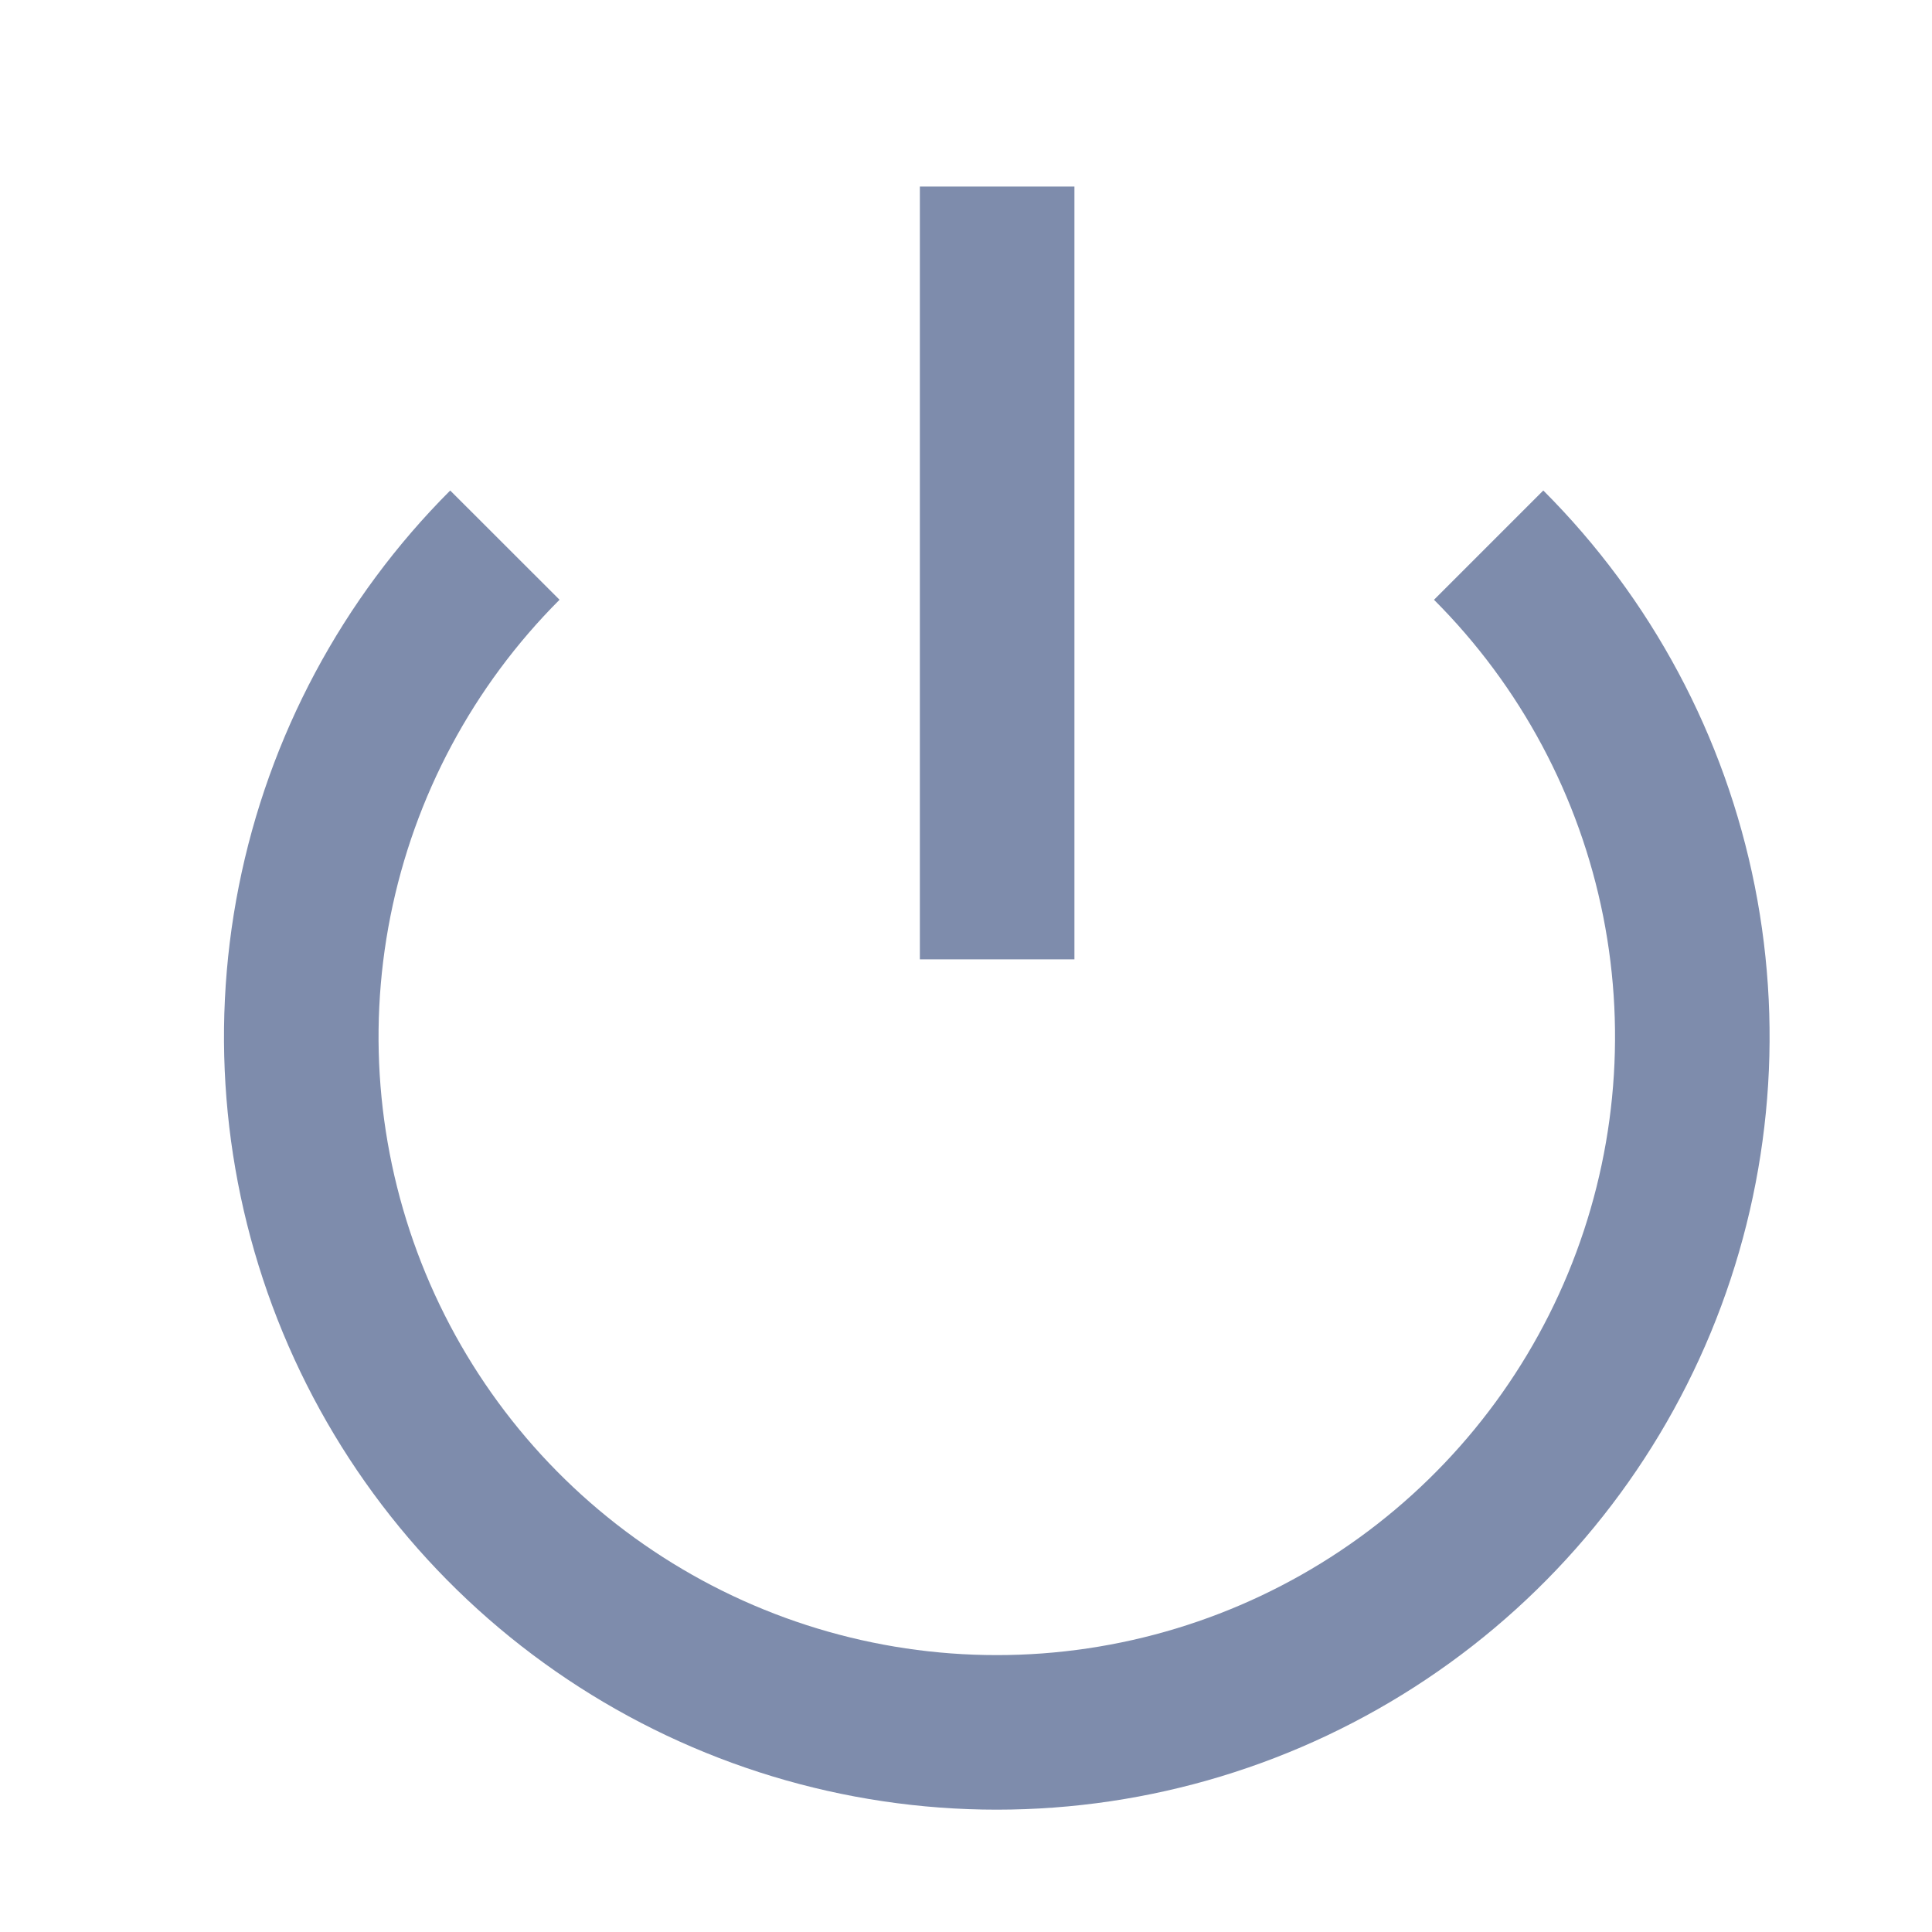
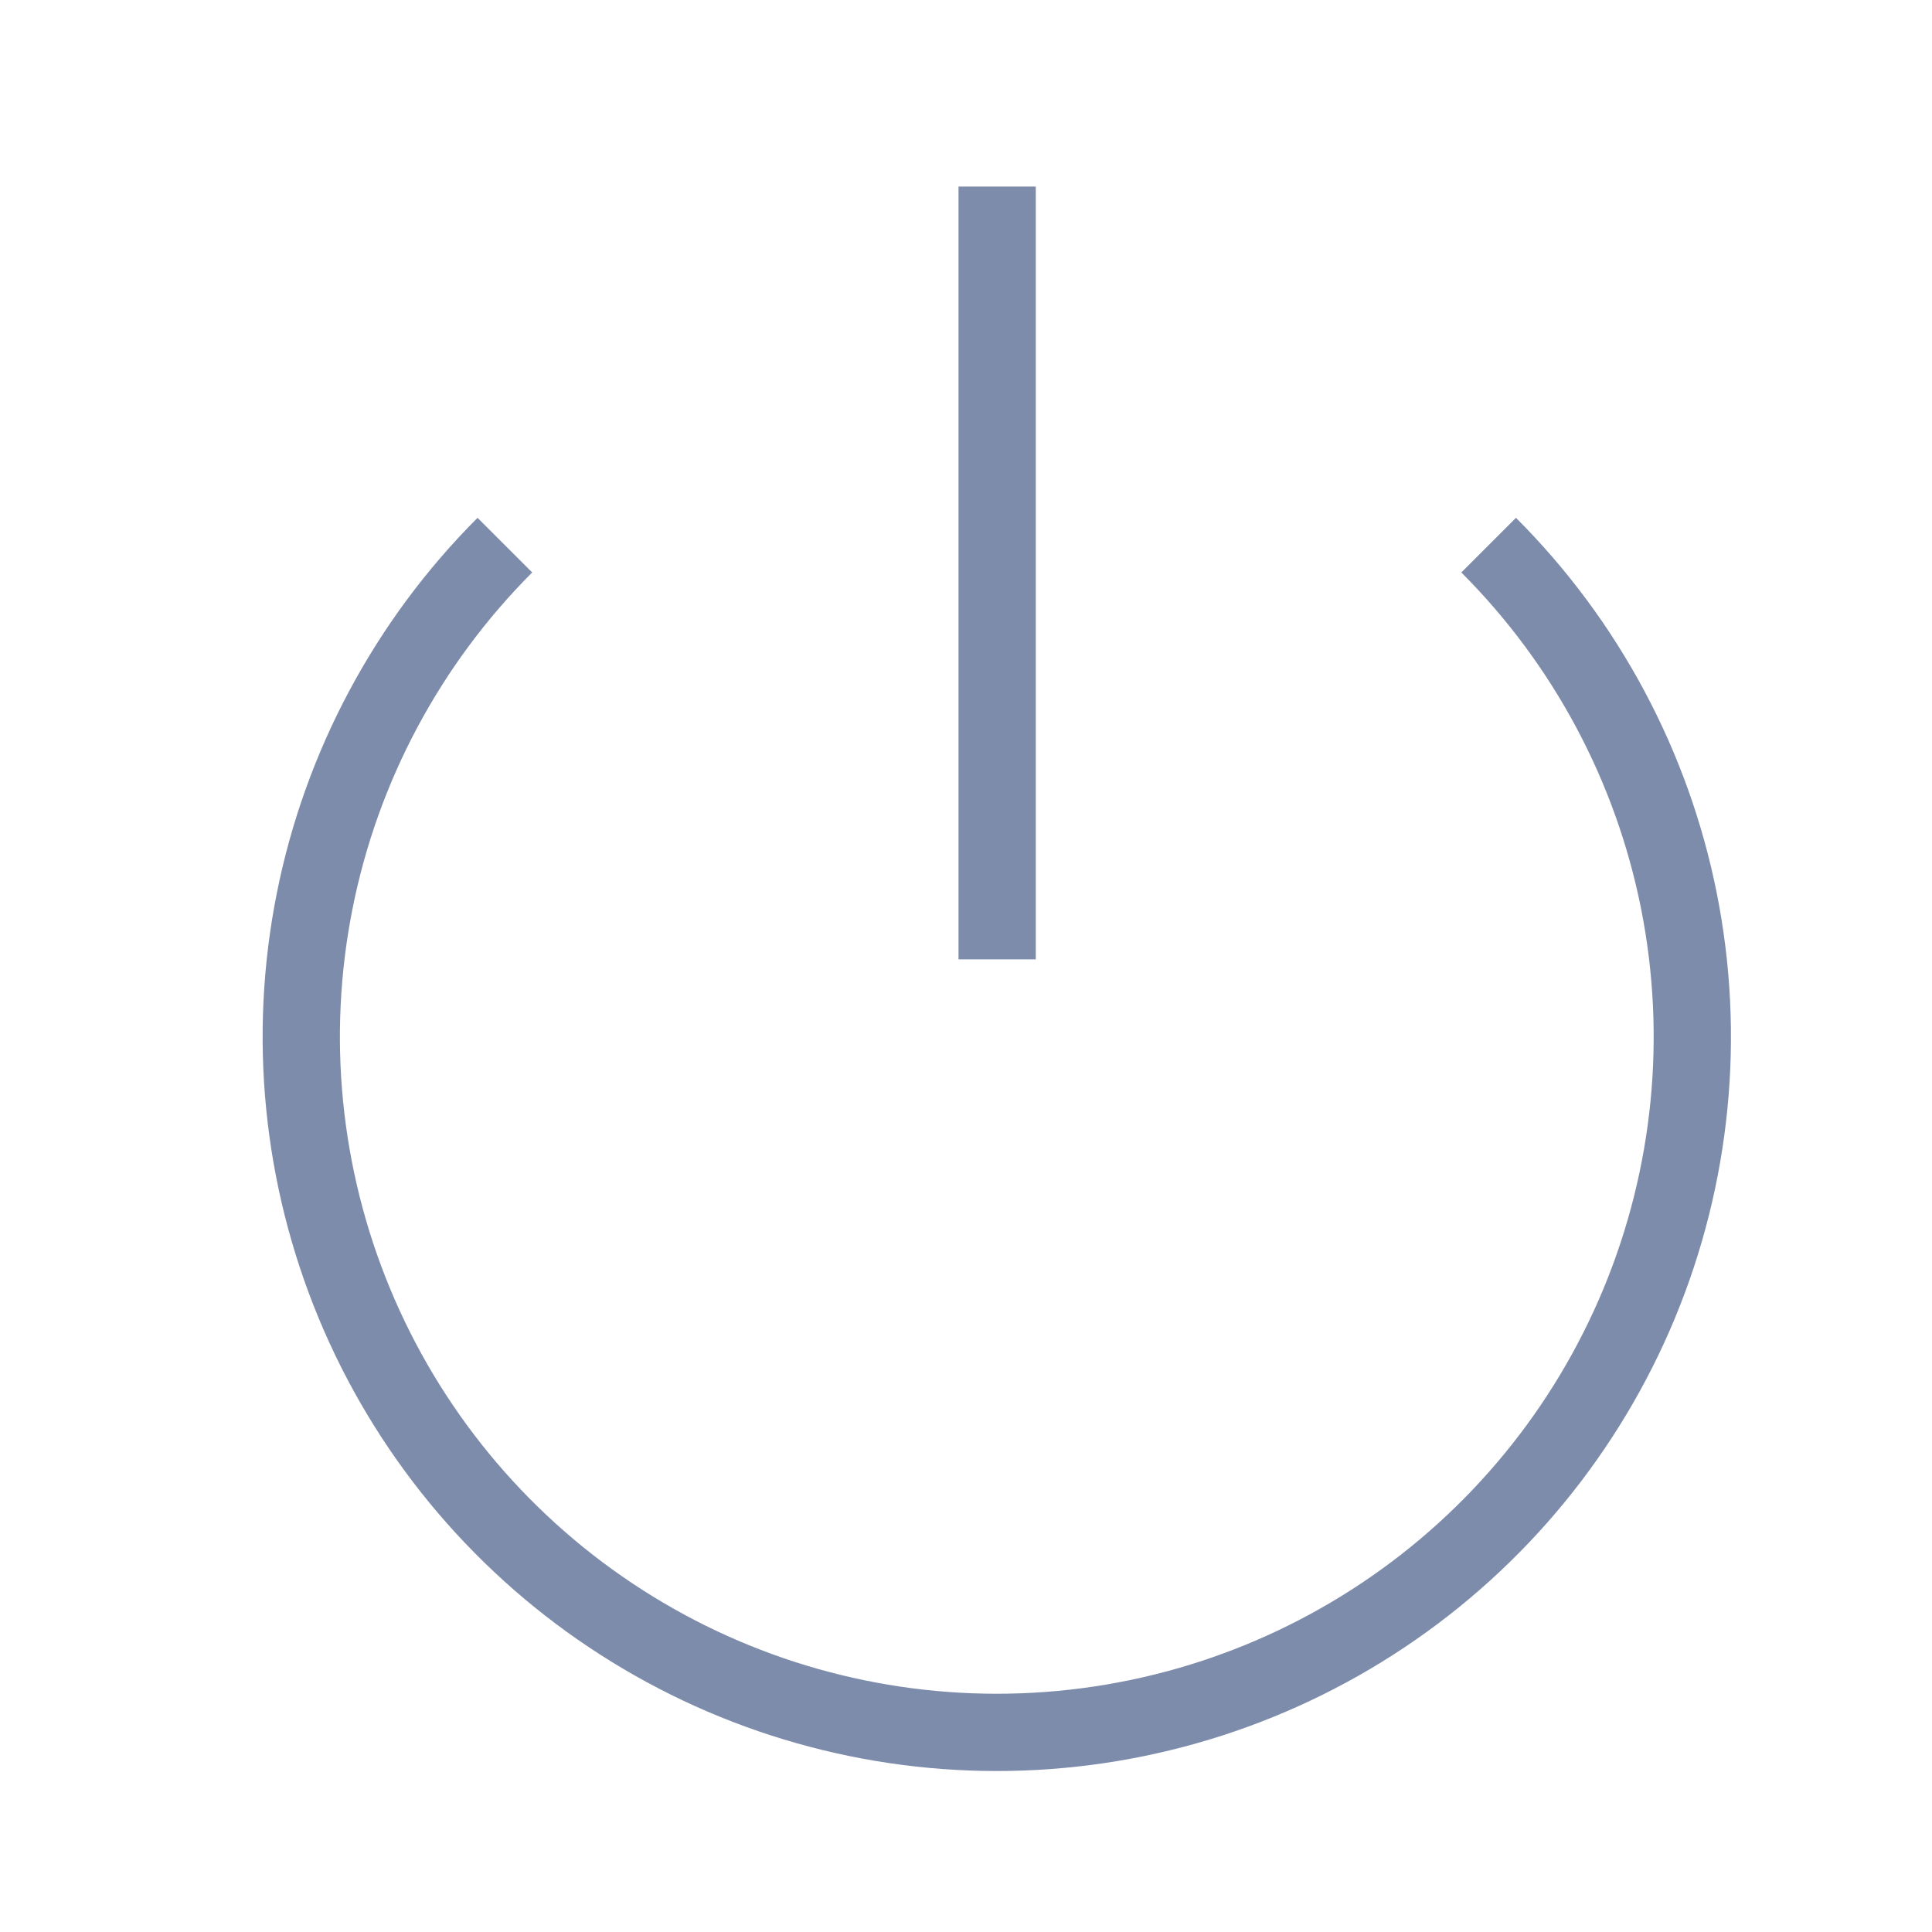
<svg xmlns="http://www.w3.org/2000/svg" className="icon me-3" width="25" height="25" viewBox="0 0 25 25" fill="none">
-   <path d="M19.263 7.054C20.522 8.313 21.379 9.916 21.726 11.662C22.073 13.408 21.894 15.217 21.213 16.862C20.532 18.506 19.378 19.912 17.898 20.9C16.418 21.889 14.678 22.417 12.898 22.417C11.118 22.417 9.379 21.889 7.899 20.9C6.419 19.912 5.265 18.506 4.584 16.862C3.903 15.217 3.724 13.408 4.071 11.662C4.418 9.916 5.275 8.313 6.533 7.054" stroke="#7E8CAC" stroke-width="2" strokeLinecap="round" stroke-linejoin="round" />
-   <path d="M12.903 2.414V12.414" stroke="#7E8CAC" stroke-width="2" strokeLinecap="round" stroke-linejoin="round" />
+   <path d="M19.263 7.054C20.522 8.313 21.379 9.916 21.726 11.662C22.073 13.408 21.894 15.217 21.213 16.862C20.532 18.506 19.378 19.912 17.898 20.9C16.418 21.889 14.678 22.417 12.898 22.417C11.118 22.417 9.379 21.889 7.899 20.9C6.419 19.912 5.265 18.506 4.584 16.862C3.903 15.217 3.724 13.408 4.071 11.662C4.418 9.916 5.275 8.313 6.533 7.054" stroke="#7E8CAC" strokeWidth="2" strokeLinecap="round" stroke-linejoin="round" />
+   <path d="M12.903 2.414V12.414" stroke="#7E8CAC" strokeWidth="2" strokeLinecap="round" stroke-linejoin="round" />
</svg>
